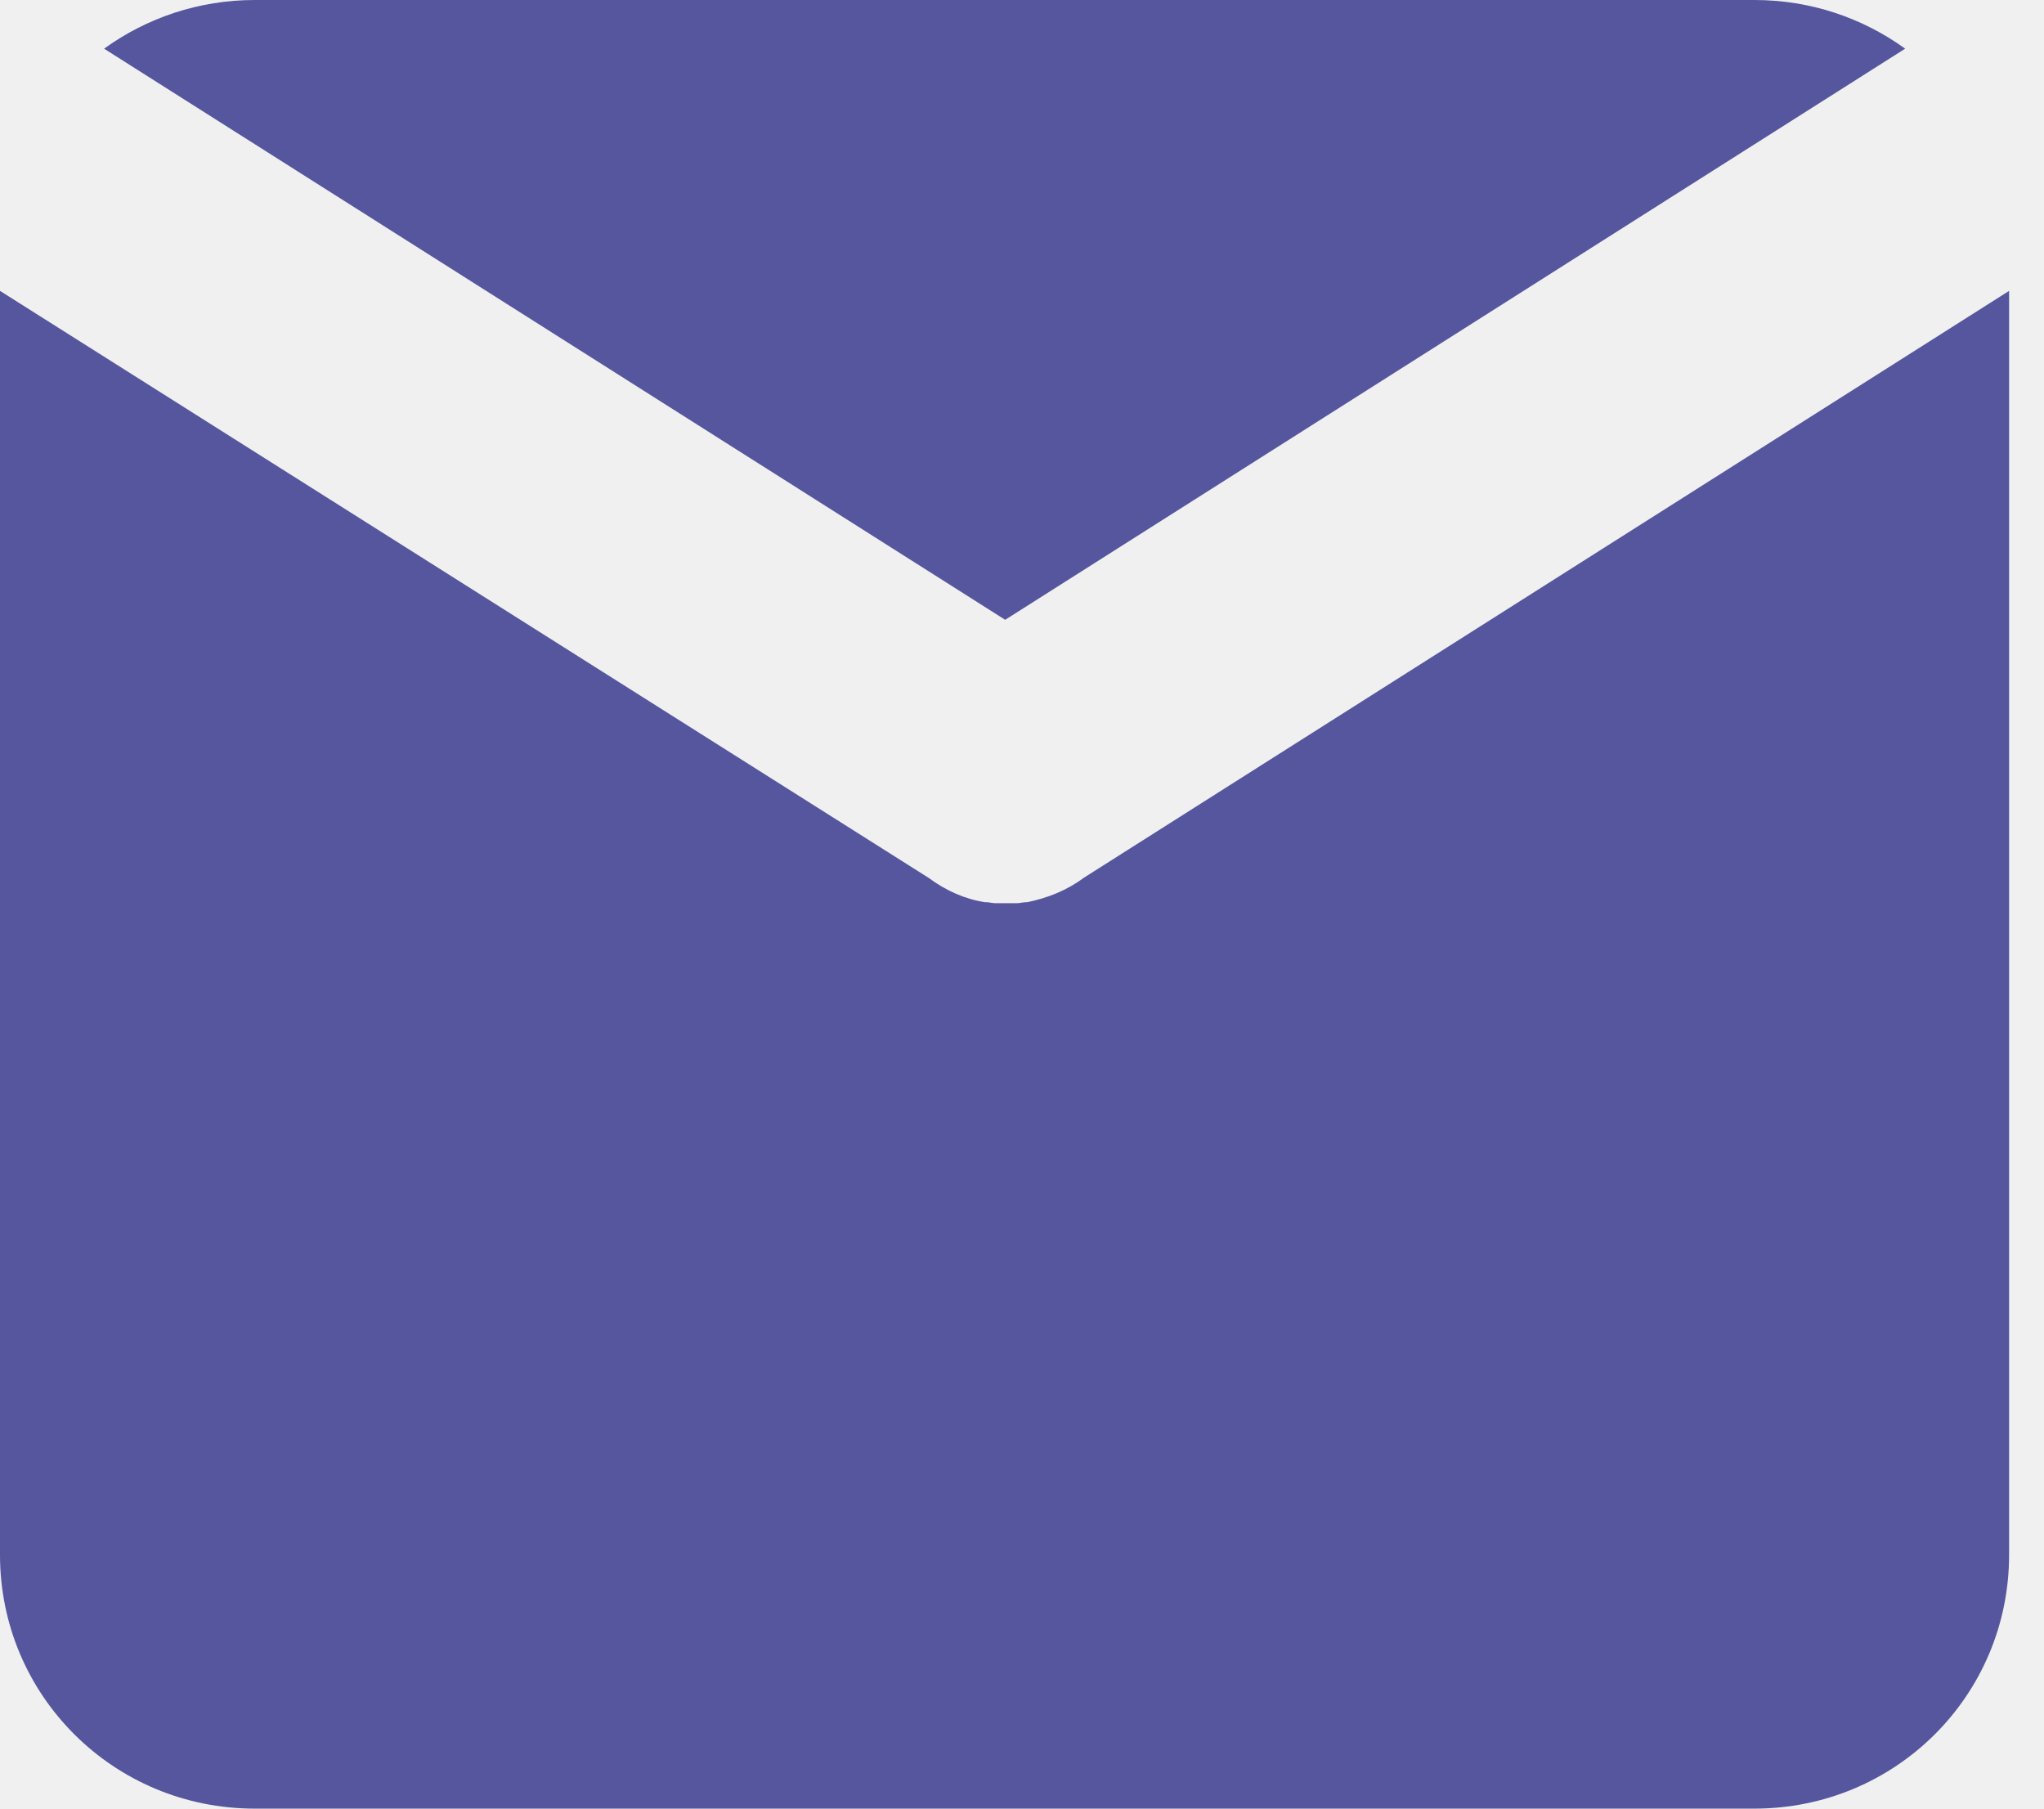
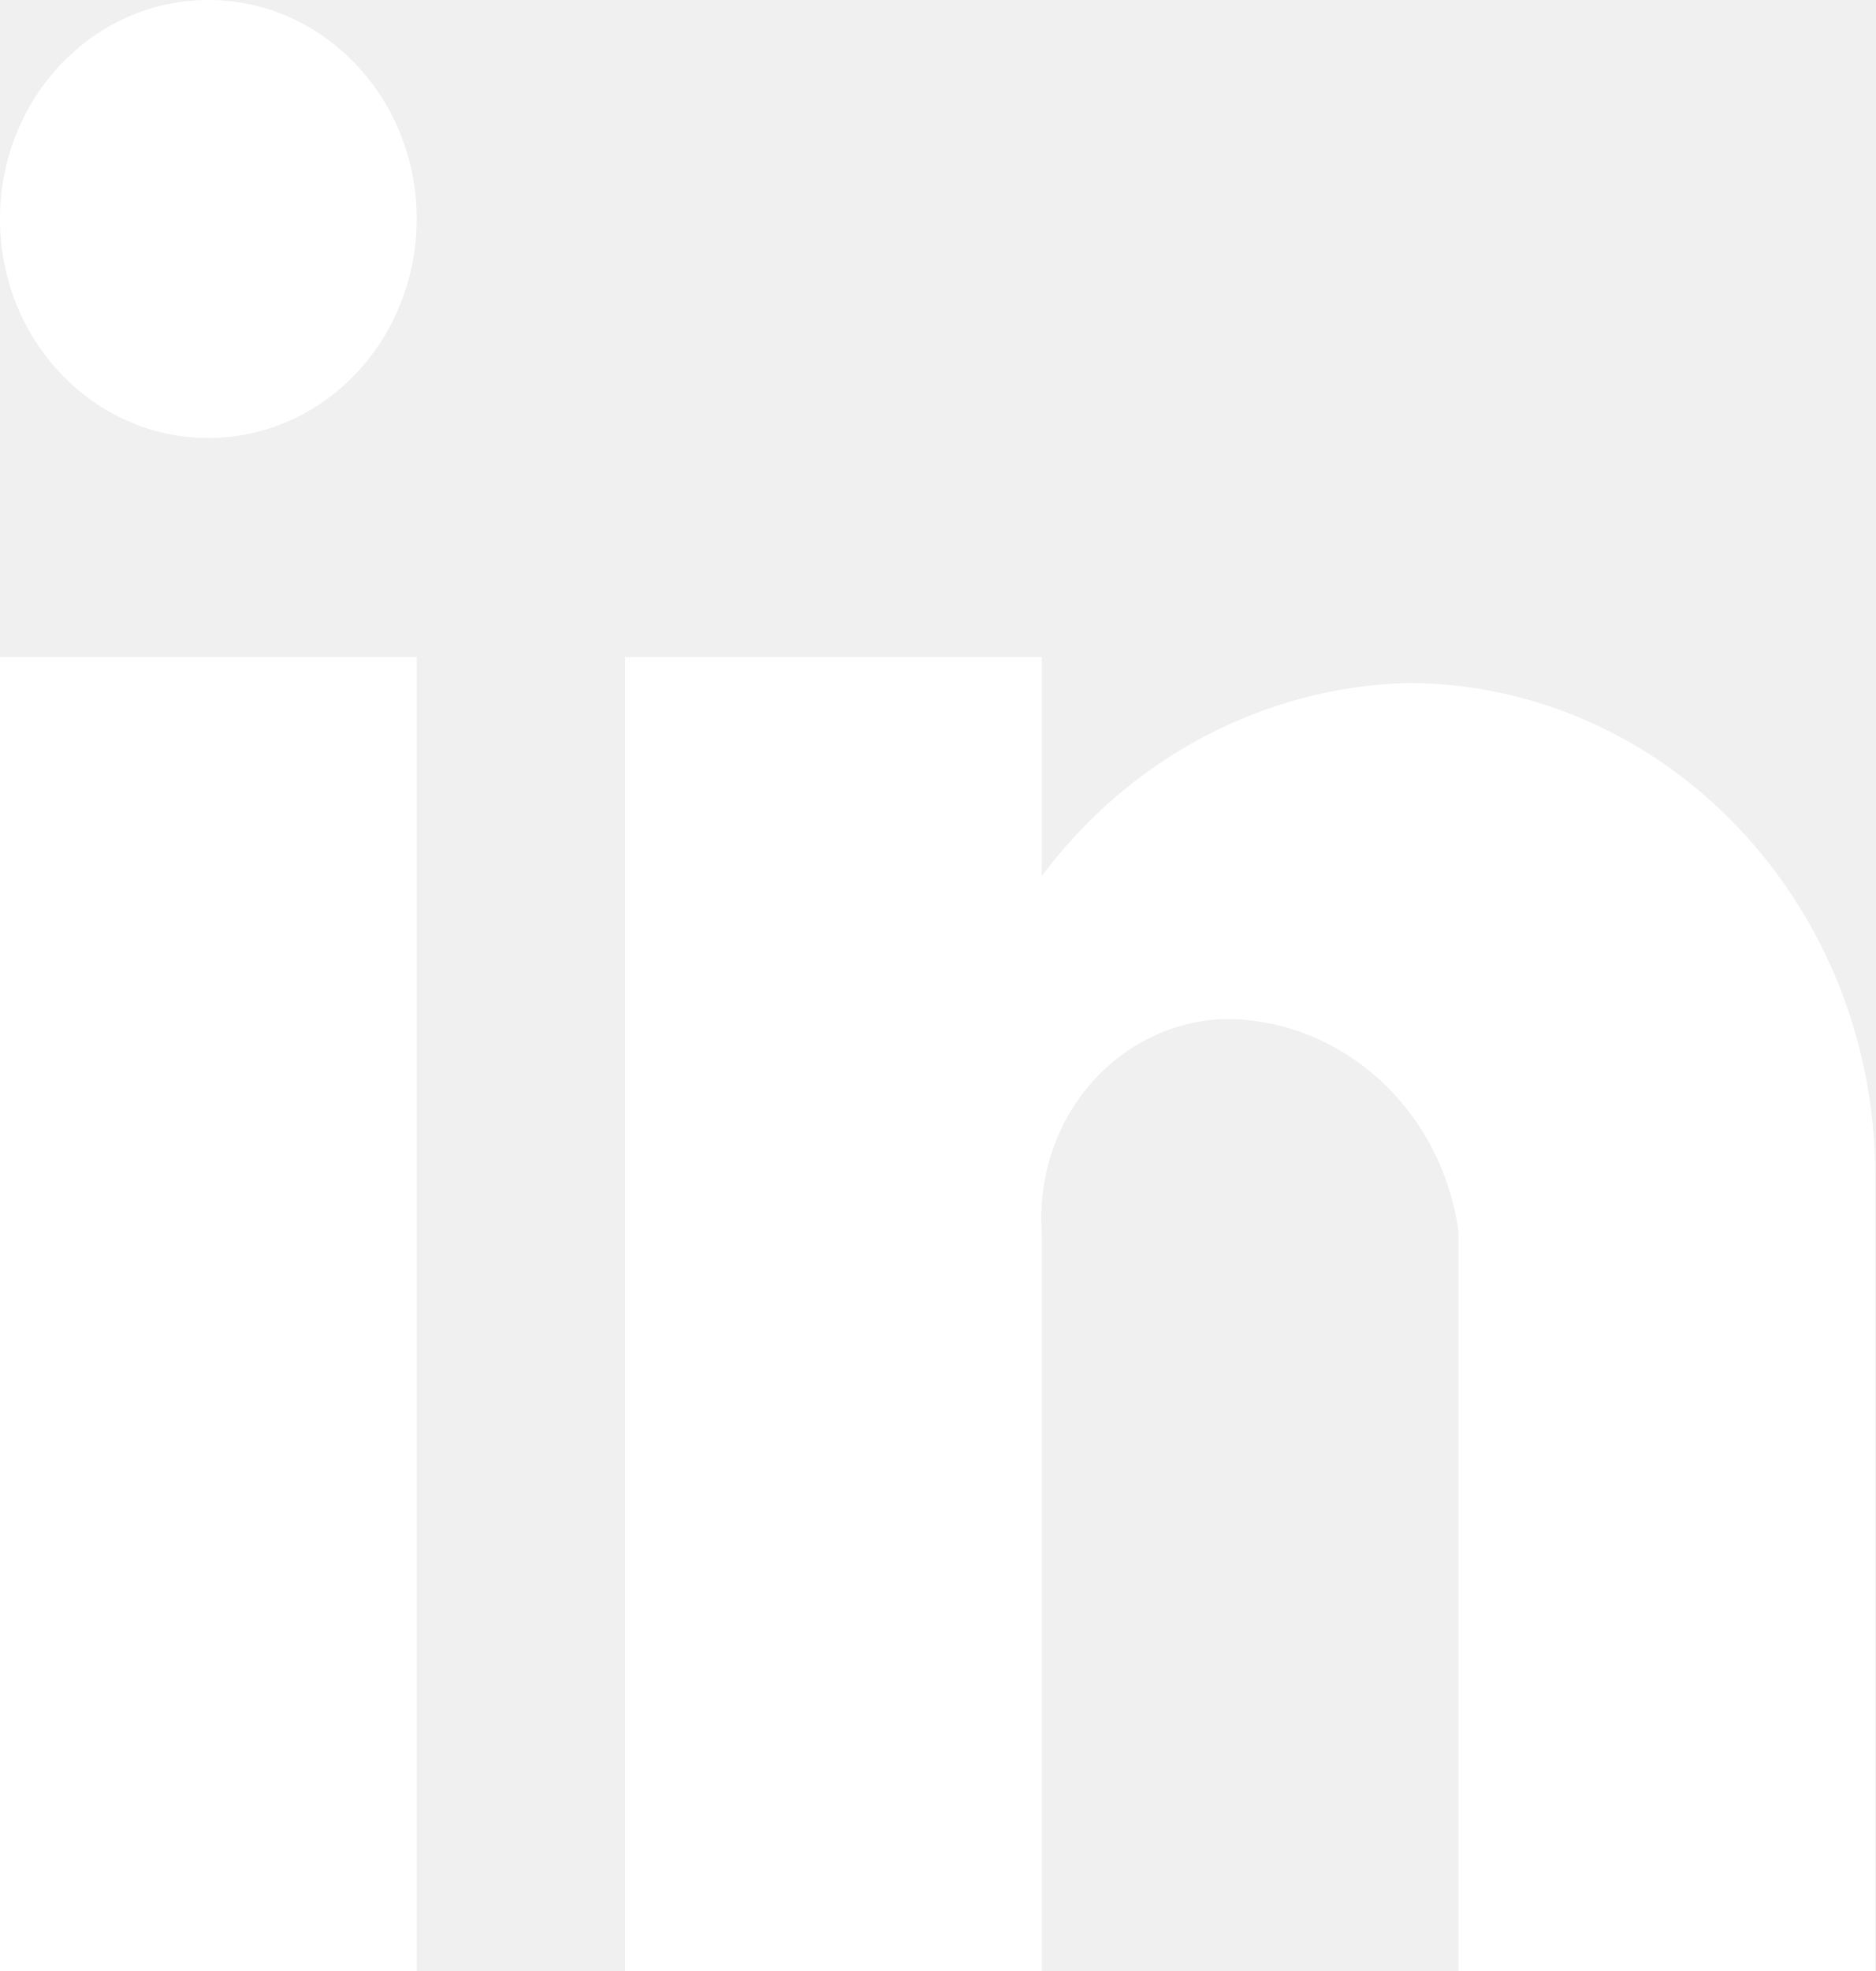
- <svg xmlns="http://www.w3.org/2000/svg" width="26" height="23" viewBox="0 0 26 23" fill="none">
-   <path d="M12.786 7.882L24.234 0.619C23.694 0.229 23.033 0 22.317 0H3.241C2.526 0 1.864 0.229 1.324 0.619L12.786 7.882Z" fill="#55569E" />
-   <path d="M13.784 11.164C13.568 11.325 13.325 11.419 13.068 11.473H13.055C13.014 11.473 12.974 11.486 12.933 11.486C12.92 11.486 12.893 11.486 12.879 11.486C12.852 11.486 12.825 11.486 12.798 11.486C12.771 11.486 12.744 11.486 12.717 11.486C12.704 11.486 12.677 11.486 12.663 11.486C12.623 11.486 12.582 11.473 12.542 11.473H12.528C12.272 11.433 12.029 11.325 11.813 11.164L0 3.699V5.461V8.77V9.536V19.772C0 21.561 1.445 23 3.24 23H22.316C24.112 23 25.556 21.561 25.556 19.772V9.536V8.77V5.461V3.699L13.784 11.164Z" fill="#55569E" />
+ <svg xmlns="http://www.w3.org/2000/svg" width="59" height="62" viewBox="0 0 59 62" fill="none">
+   <path d="M32.778 62H19.667V20.667H32.778V27.556C35.572 23.819 39.81 21.592 44.332 21.483C52.463 21.53 59.023 28.483 59 37.028V62H45.889V38.75C45.364 34.901 42.224 32.046 38.524 32.054C36.905 32.108 35.378 32.852 34.293 34.116C33.209 35.38 32.662 37.053 32.778 38.75V62ZM13.111 62H0V20.667H13.111V62ZM6.556 13.778C2.935 13.778 0 10.694 0 6.889C0 3.084 2.935 0 6.556 0C10.176 0 13.111 3.084 13.111 6.889C13.111 8.716 12.42 10.468 11.191 11.76C9.962 13.052 8.294 13.778 6.556 13.778Z" fill="white" />
</svg>
